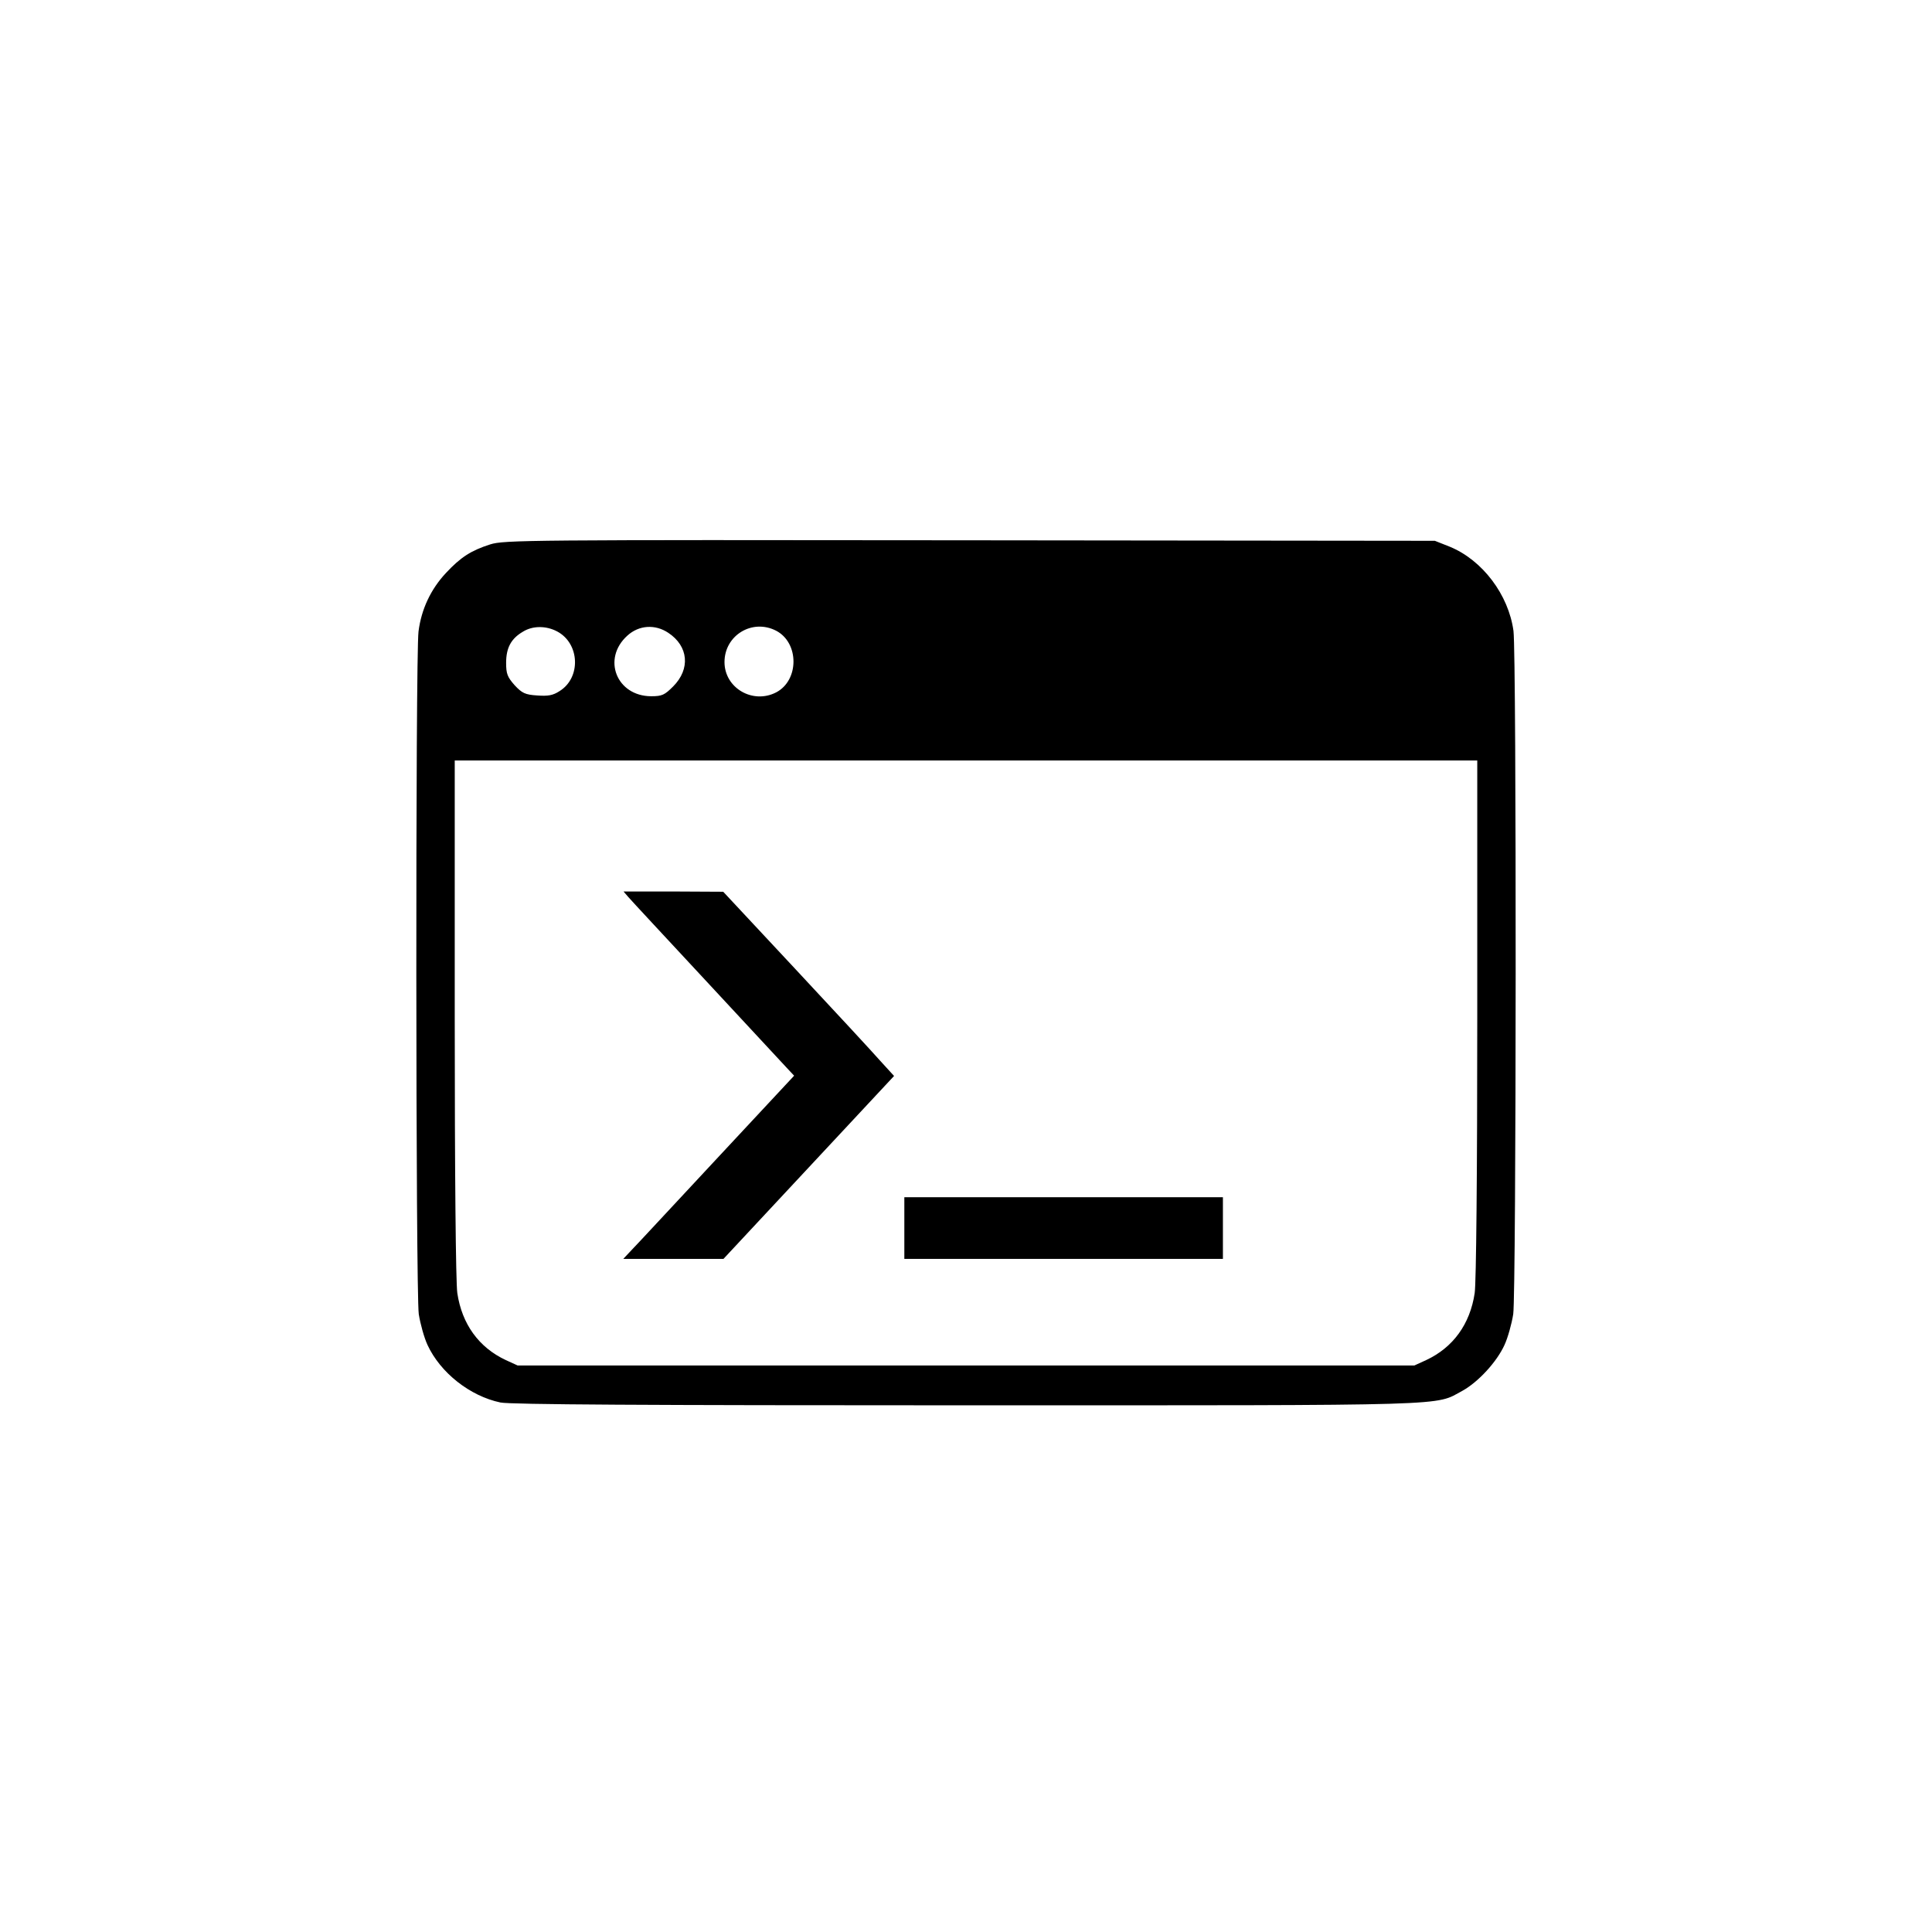
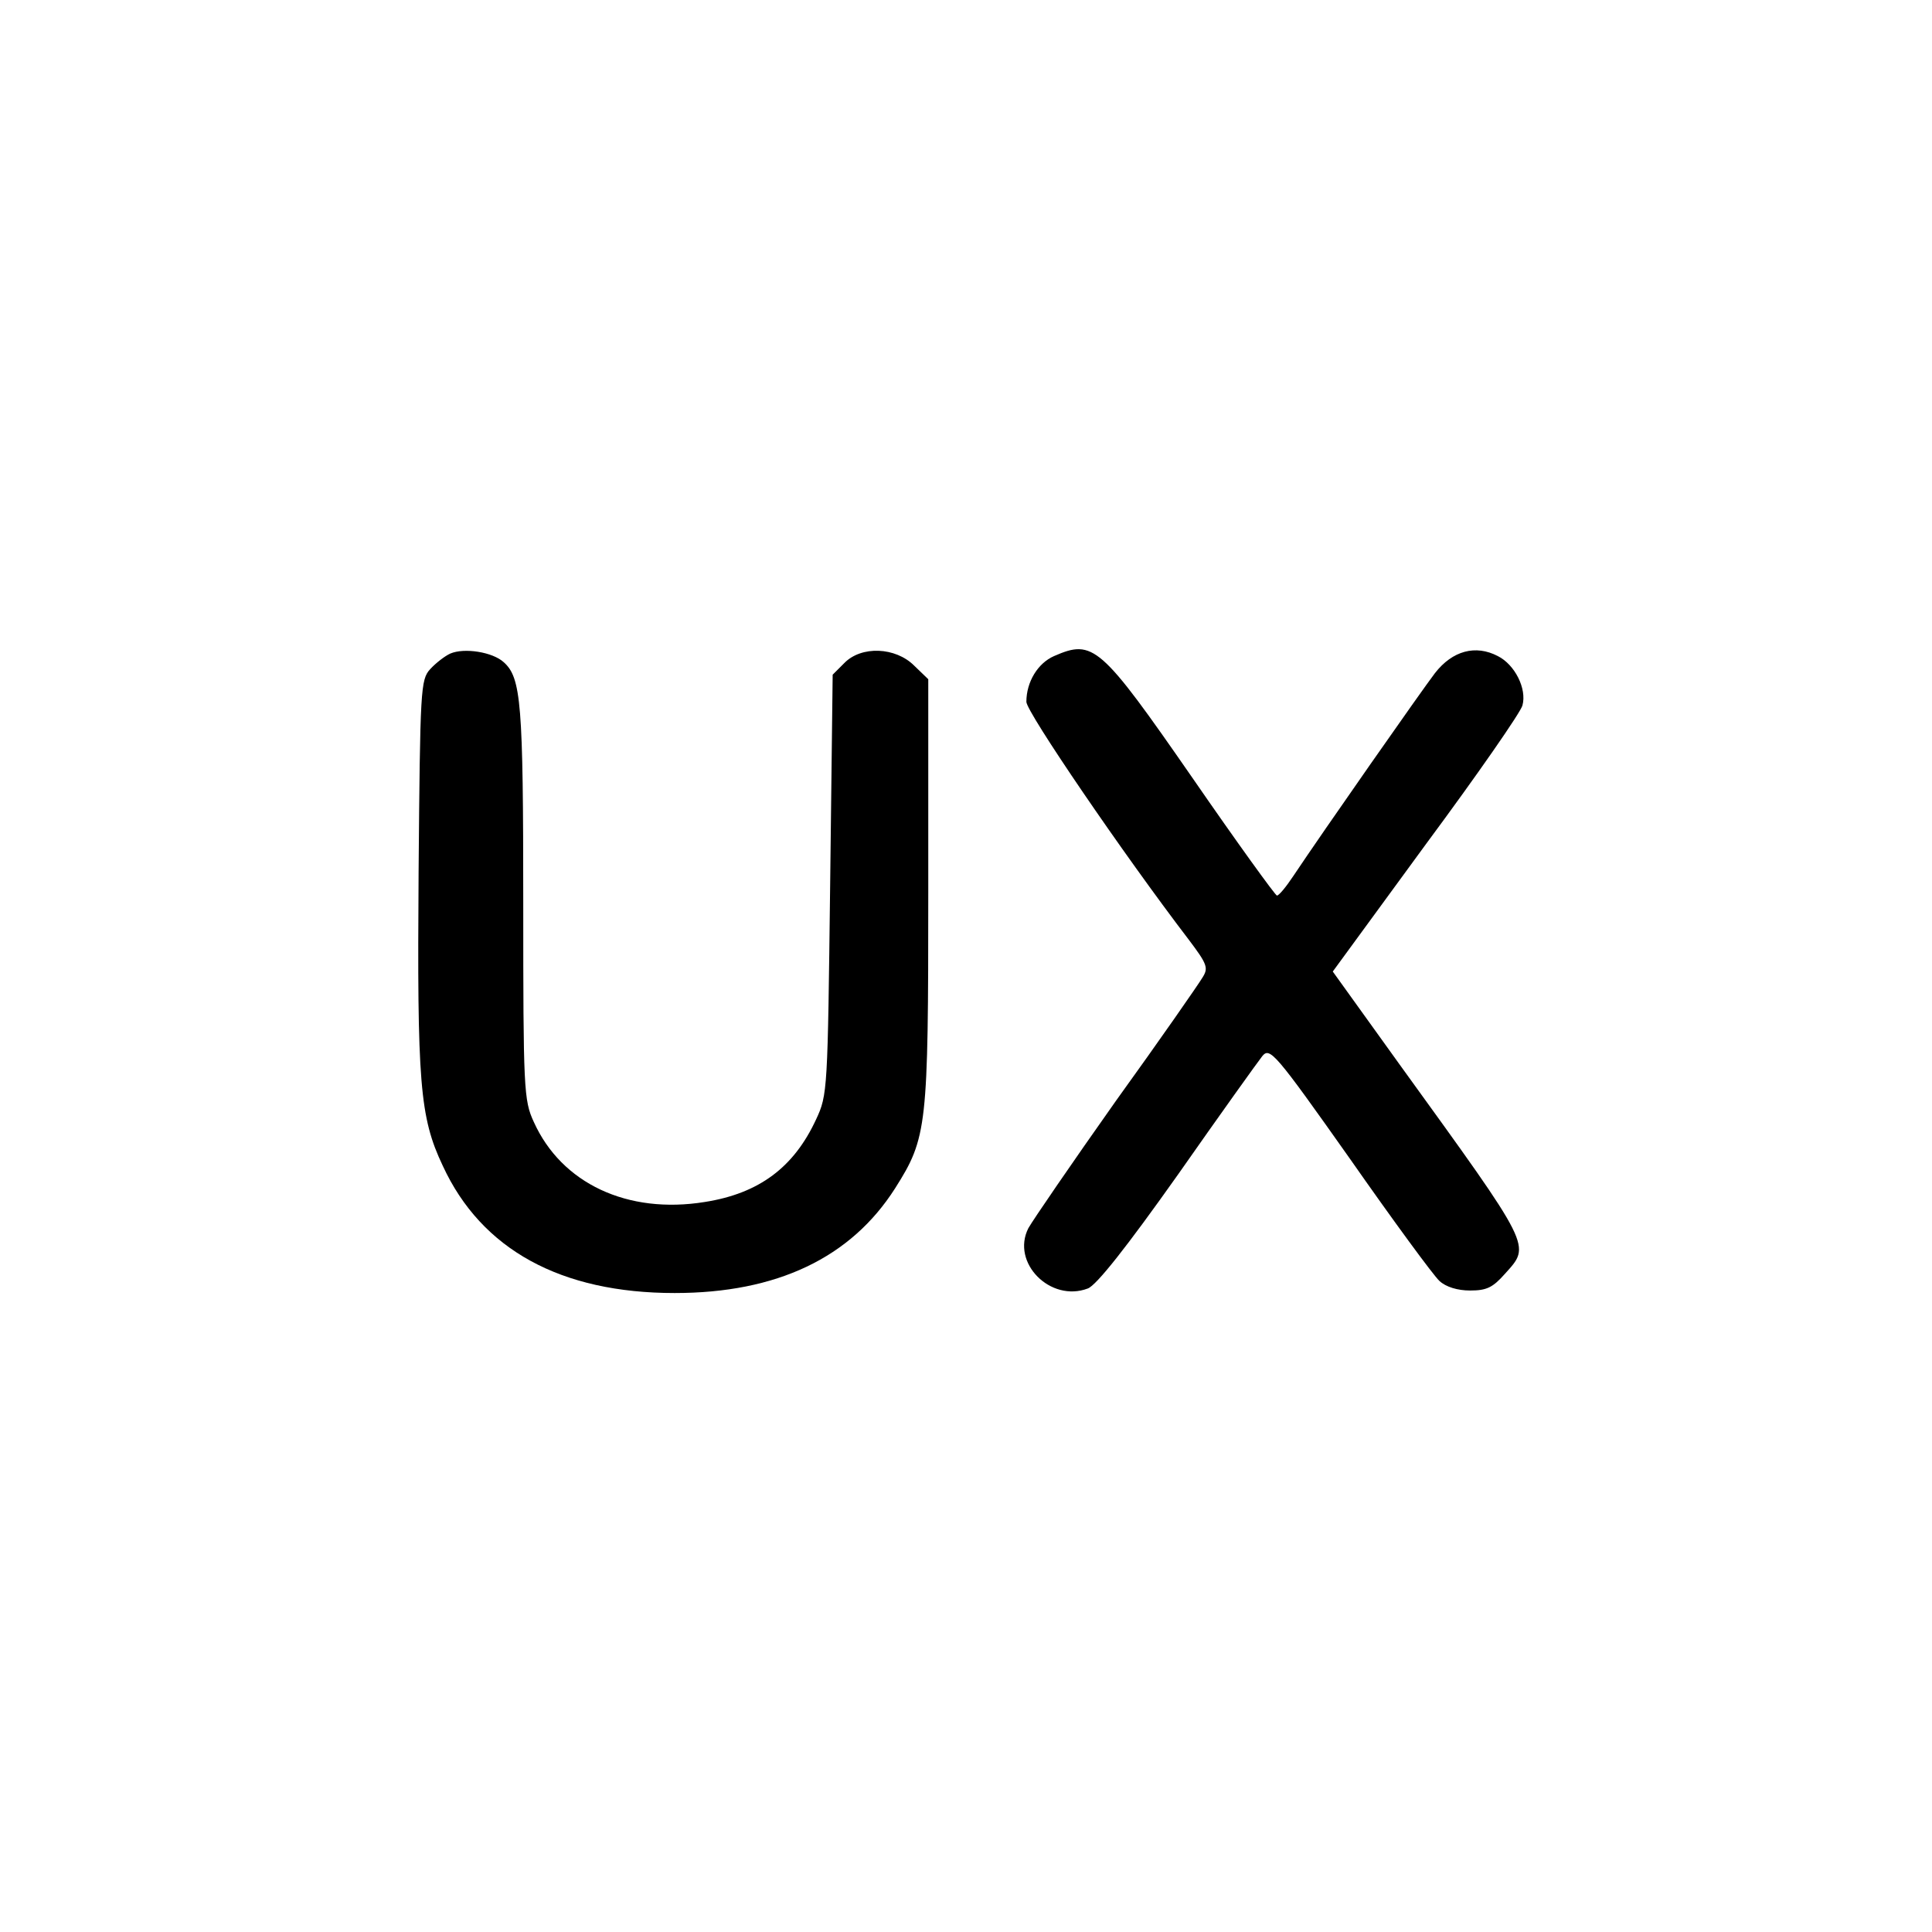
- <svg xmlns="http://www.w3.org/2000/svg" version="1.0" width="752pt" height="752pt" viewBox="0 0 752 752" preserveAspectRatio="xMidYMid meet">
-   <g transform="translate(0,752) scale(0.1,-0.1)" fill="#000000" stroke="none">
-     <path d="M1908 5401 c-75 -24 -115 -50 -172 -111 -59 -63 -96 -141 -107 -228 -12 -97 -11 -2570 1 -2657 6 -38 21 -92 34 -120 50 -108 165 -199 284 -224 38 -8 564 -11 1815 -11 1928 0 1818 -3 1930 57 61 34 133 112 163 178 13 28 28 82 34 120 12 88 13 2561 1 2659 -19 141 -121 276 -248 328 l-58 23 -1810 2 c-1725 2 -1813 1 -1867 -16z m261 -339 c88 -47 93 -180 9 -232 -26 -17 -45 -20 -87 -17 -47 3 -59 9 -88 40 -28 32 -33 44 -33 87 0 58 19 94 65 121 38 24 91 24 134 1z m432 -5 c79 -52 87 -141 19 -209 -33 -33 -43 -38 -85 -38 -135 0 -193 146 -93 236 45 41 108 45 159 11z m420 8 c90 -47 90 -193 0 -240 -91 -47 -201 17 -201 118 0 104 108 170 201 122z m2729 -1507 c0 -602 -4 -1030 -10 -1071 -18 -121 -84 -212 -189 -261 l-46 -21 -1745 0 -1745 0 -46 21 c-105 49 -171 140 -189 261 -6 41 -10 469 -10 1071 l0 1002 1990 0 1990 0 0 -1002z" />
-     <path d="M2446 4028 c11 -13 148 -160 304 -328 156 -168 296 -319 312 -336 l29 -31 -302 -324 c-166 -178 -315 -339 -332 -356 l-31 -33 195 0 195 0 332 356 332 356 -53 58 c-28 32 -178 194 -332 359 l-280 300 -194 1 -194 0 19 -22z" />
-     <path d="M3520 2740 l0 -120 620 0 620 0 0 120 0 120 -620 0 -620 0 0 -120z" />
+ <svg xmlns="http://www.w3.org/2000/svg" version="1.0" width="384pt" height="384pt" viewBox="0 0 384 384" preserveAspectRatio="xMidYMid meet">
+   <g transform="translate(0,384) scale(0.1,-0.1)" fill="#000000" stroke="none">
+     <path d="M895 2541 c-11 -5 -29 -19 -40 -31 -19 -21 -20 -38 -23 -403 -3 -419 2 -487 48 -584 77 -167 235 -253 461 -253 203 0 350 70 438 208 64 101 66 122 66 589 l0 423 -28 27 c-37 37 -105 40 -139 5 l-23 -23 -5 -417 c-5 -409 -5 -418 -28 -467 -44 -95 -113 -147 -221 -164 -154 -25 -285 37 -340 159 -20 43 -21 65 -21 435 0 397 -4 448 -39 479 -22 20 -78 29 -106 17z" />
+     <path d="M2095 2536 c-32 -14 -55 -51 -55 -91 0 -20 193 -303 323 -473 37 -49 39 -56 27 -75 -7 -12 -84 -123 -172 -245 -87 -123 -165 -237 -174 -253 -35 -69 44 -148 118 -120 17 6 77 82 179 226 84 120 160 226 168 236 15 18 25 7 174 -204 86 -123 166 -232 178 -243 13 -12 36 -19 61 -19 33 0 45 6 69 33 52 58 57 48 -209 416 l-133 185 185 253 c103 139 189 263 192 276 9 33 -15 81 -49 98 -44 23 -90 11 -125 -34 -26 -34 -222 -314 -282 -404 -14 -21 -28 -38 -32 -38 -3 0 -79 105 -168 234 -183 264 -197 276 -275 242z" />
  </g>
</svg>
